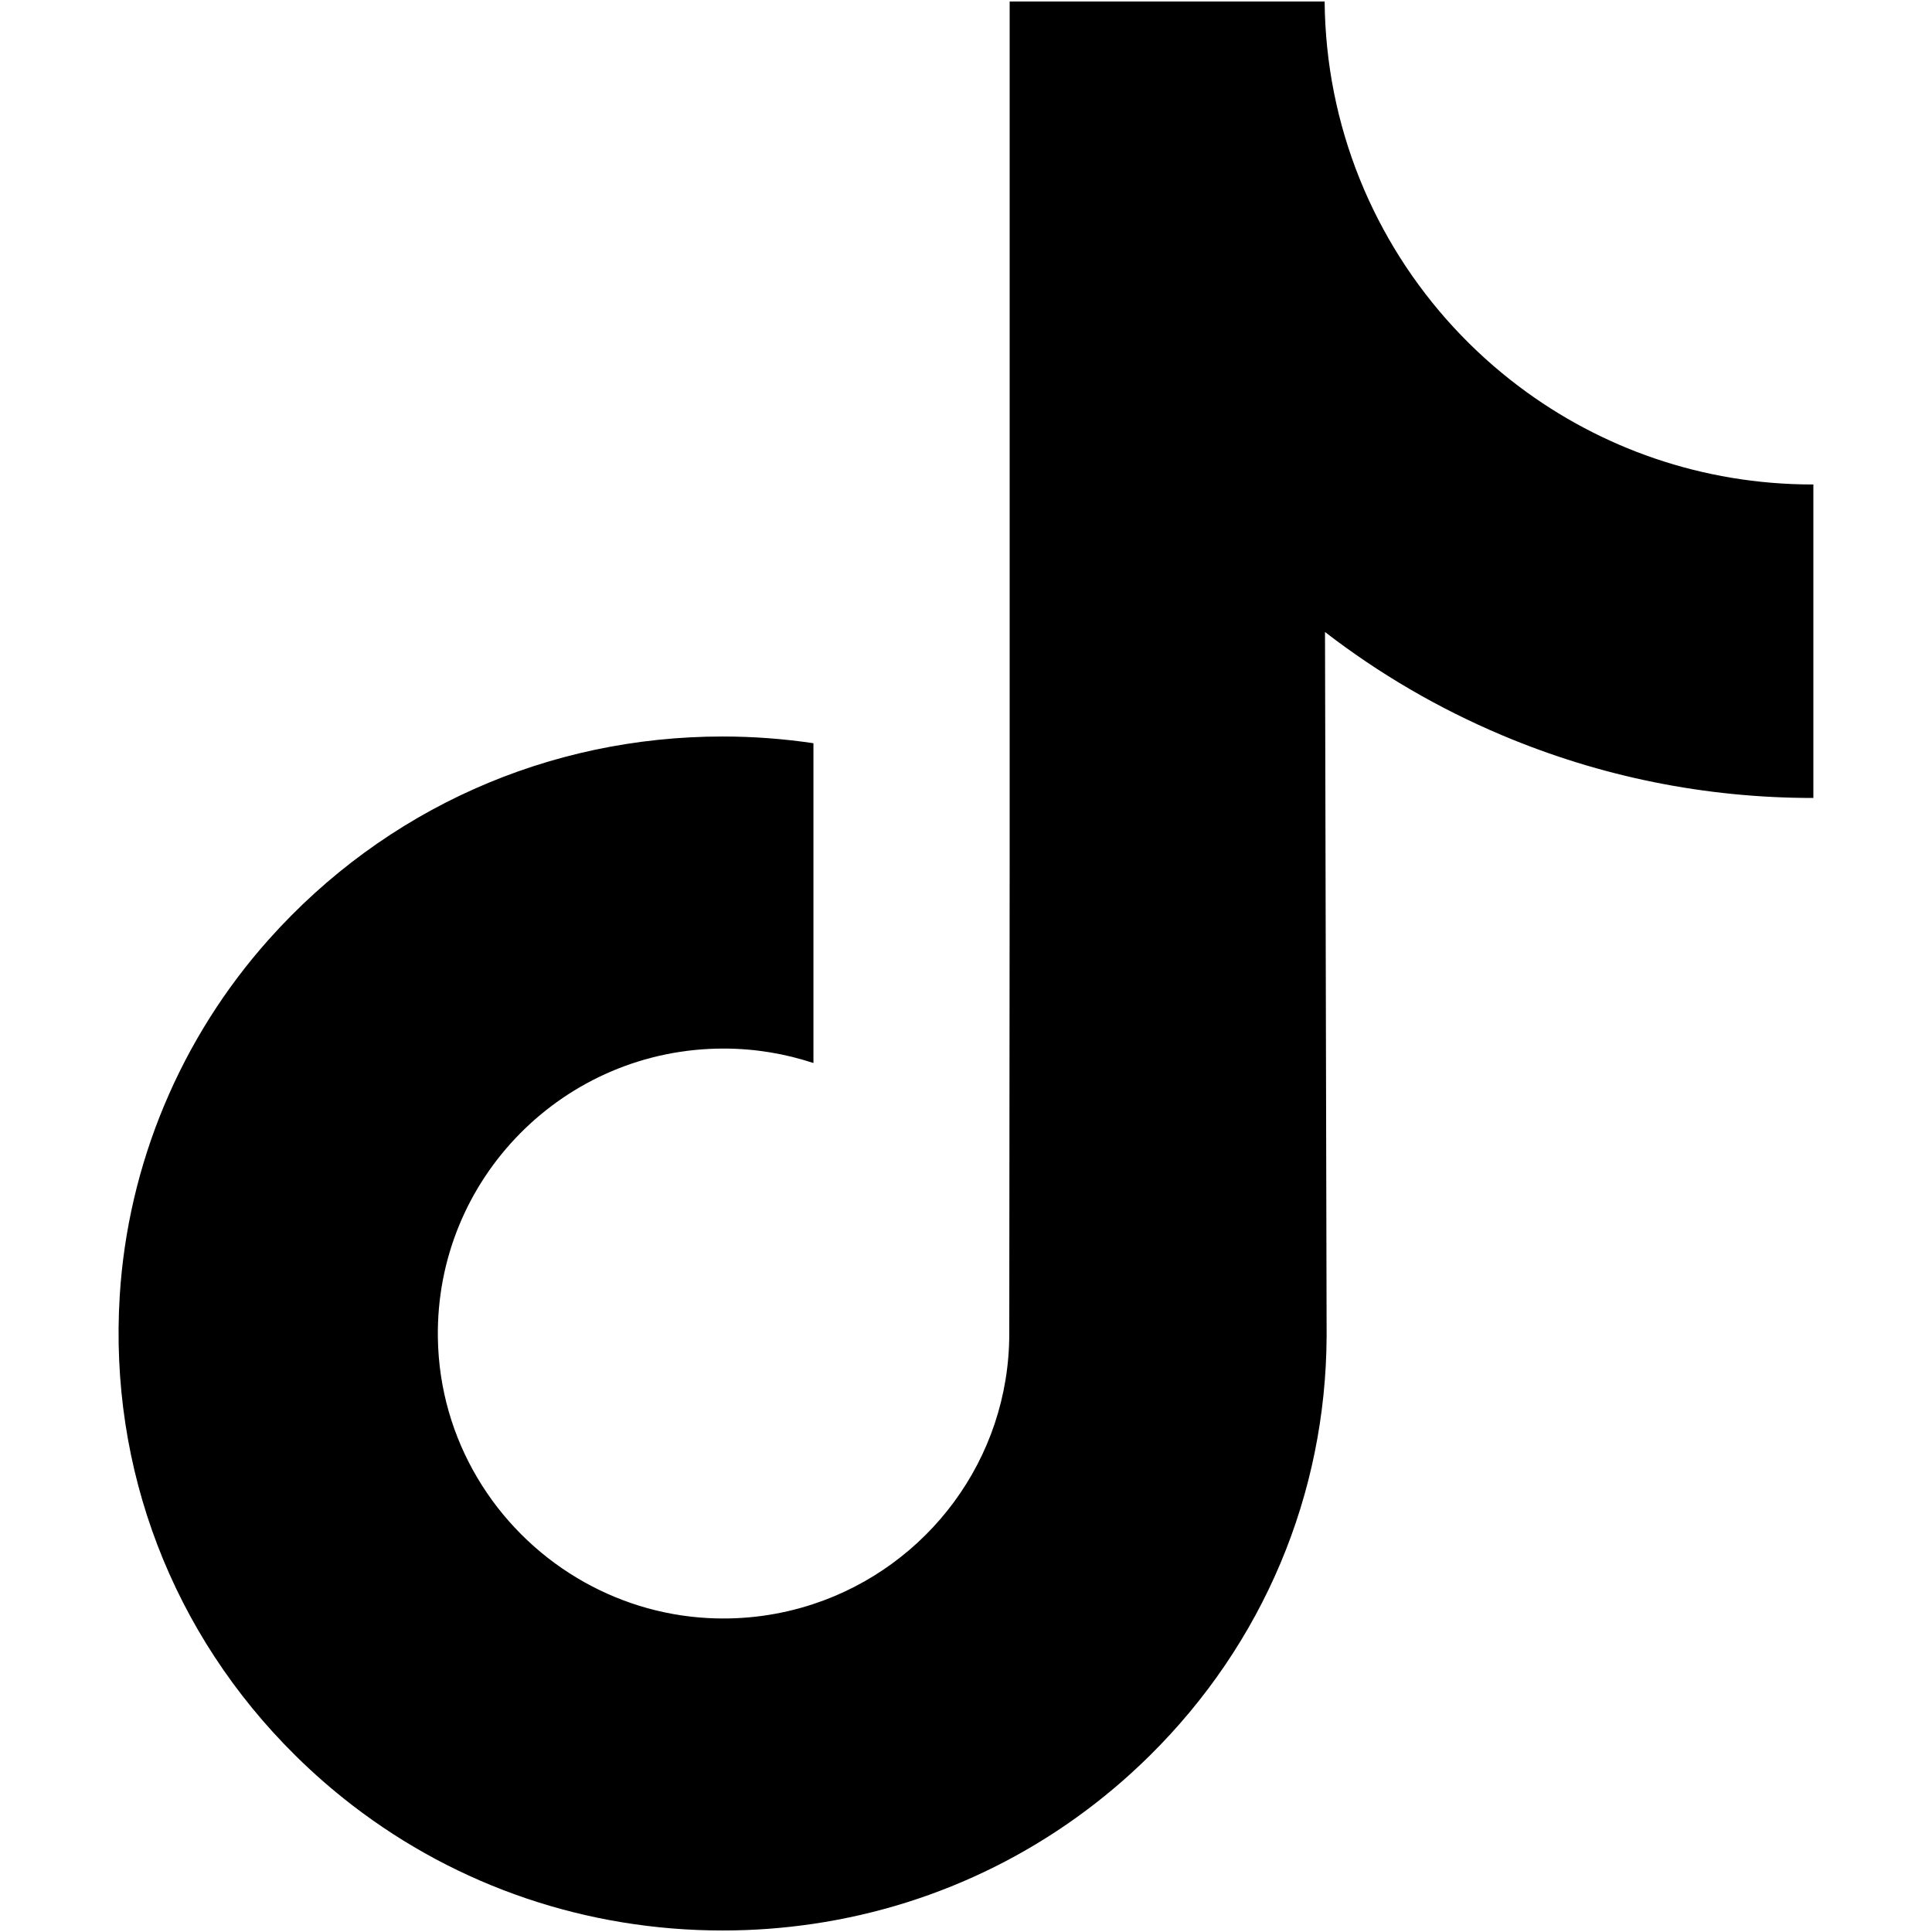
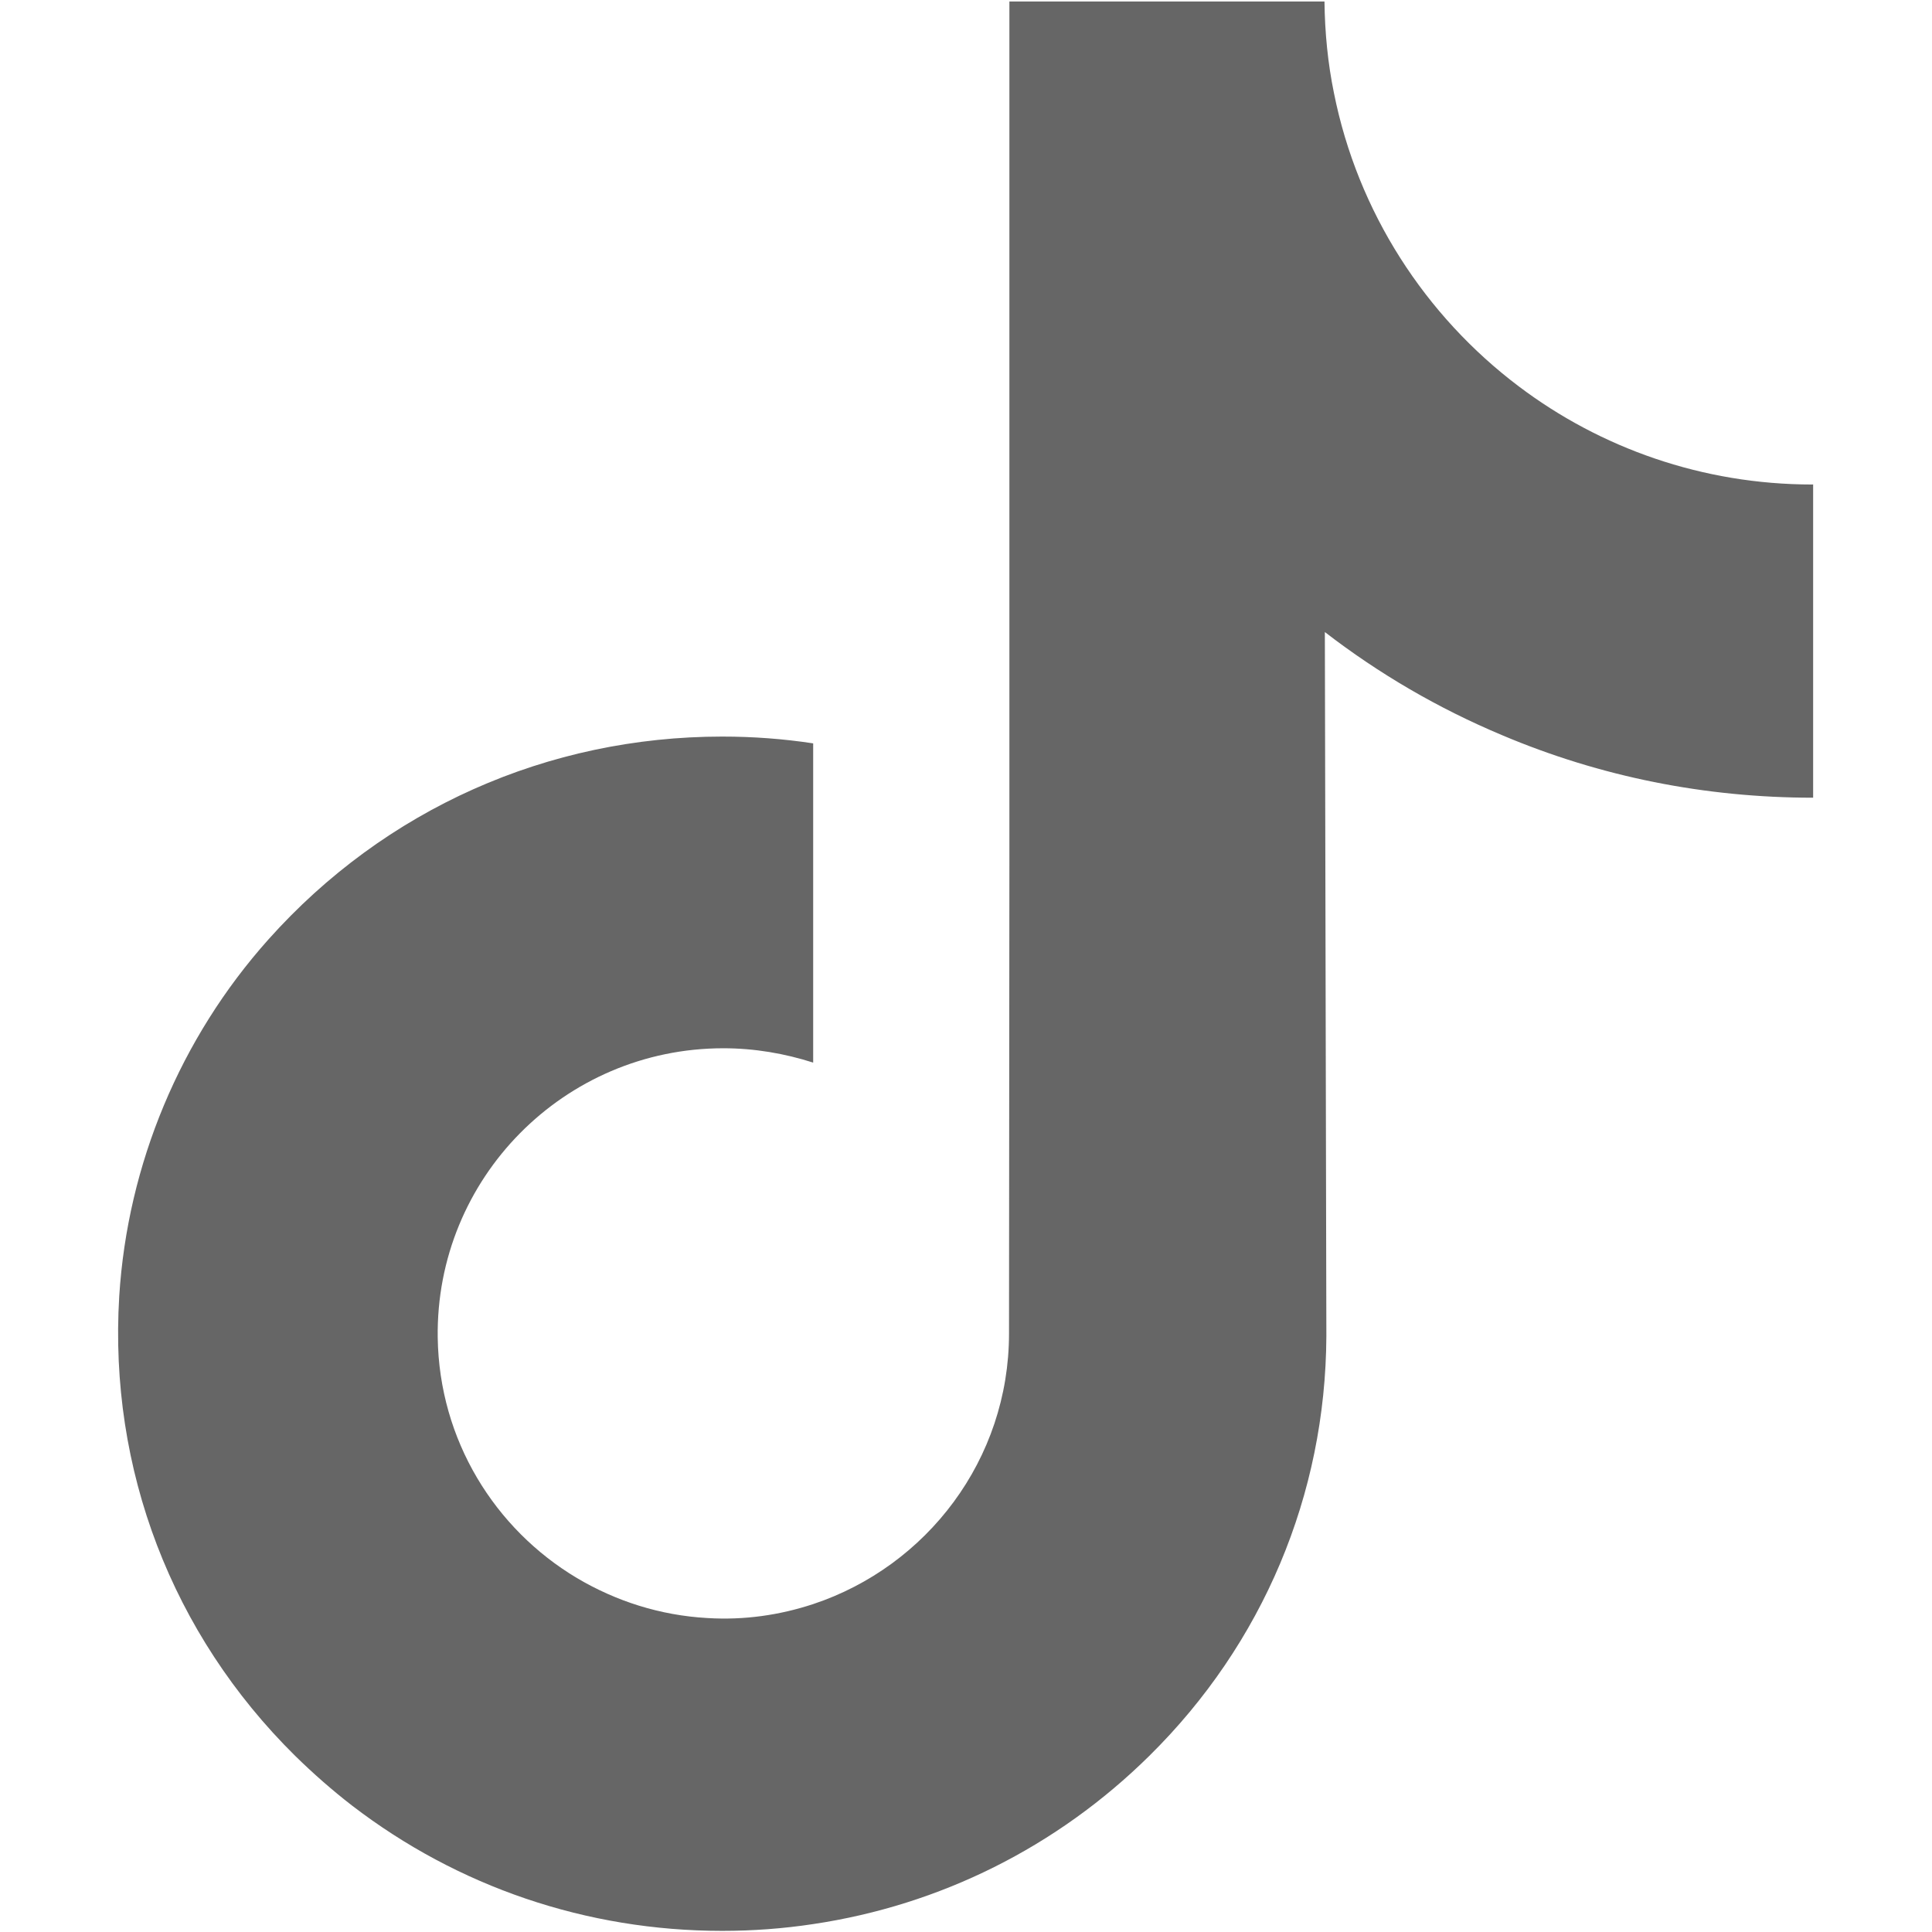
- <svg xmlns="http://www.w3.org/2000/svg" id="Capa_1" enable-background="new 0 0 512 512" height="512" viewBox="0 0 512 512" width="512">
+ <svg xmlns="http://www.w3.org/2000/svg" version="1.1" id="Capa_1" x="0px" y="0px" viewBox="0 0 512 512" style="enable-background:new 0 0 512 512;" xml:space="preserve">
+   <style type="text/css">
+ 	.st0{fill:#666666;}
+ </style>
  <g>
-     <path d="m480.32 128.39c-29.22 0-56.18-9.68-77.83-26.01-24.83-18.72-42.67-46.18-48.97-77.83-1.56-7.82-2.4-15.89-2.48-24.16h-83.47v228.08l-.1 124.93c0 33.4-21.75 61.72-51.9 71.68-8.75 2.89-18.2 4.26-28.04 3.72-12.56-.69-24.33-4.48-34.56-10.6-21.77-13.02-36.53-36.64-36.93-63.66-.63-42.23 33.51-76.66 75.71-76.66 8.33 0 16.33 1.36 23.82 3.83v-62.34-22.41c-7.9-1.17-15.94-1.78-24.07-1.78-46.19 0-89.39 19.2-120.27 53.79-23.34 26.14-37.34 59.49-39.5 94.46-2.83 45.94 13.98 89.61 46.58 121.83 4.79 4.73 9.82 9.12 15.08 13.17 27.95 21.51 62.12 33.17 98.11 33.17 8.13 0 16.17-.6 24.07-1.77 33.62-4.98 64.64-20.37 89.12-44.57 30.08-29.73 46.7-69.2 46.88-111.21l-.43-186.56c14.35 11.07 30.04 20.23 46.88 27.34 26.19 11.05 53.96 16.65 82.54 16.64v-60.61-22.49c.02.02-.22.02-.24.02z" />
+     <path class="st0" d="M480.3,128.4c-29.2,0-56.2-9.7-77.8-26c-24.8-18.7-42.7-46.2-49-77.8c-1.6-7.8-2.4-15.9-2.5-24.2h-83.5v228.1   l-0.1,124.9c0,33.4-21.8,61.7-51.9,71.7c-8.8,2.9-18.2,4.3-28,3.7c-12.6-0.7-24.3-4.5-34.6-10.6c-21.8-13-36.5-36.6-36.9-63.7   c-0.6-42.2,33.5-76.7,75.7-76.7c8.3,0,16.3,1.4,23.8,3.8v-62.3V197c-7.9-1.2-15.9-1.8-24.1-1.8c-46.2,0-89.4,19.2-120.3,53.8   c-23.3,26.1-37.3,59.5-39.5,94.5c-2.8,45.9,14,89.6,46.6,121.8c4.8,4.7,9.8,9.1,15.1,13.2c28,21.5,62.1,33.2,98.1,33.2   c8.1,0,16.2-0.6,24.1-1.8c33.6-5,64.6-20.4,89.1-44.6c30.1-29.7,46.7-69.2,46.9-111.2l-0.4-186.6c14.4,11.1,30,20.2,46.9,27.3   c26.2,11.1,54,16.6,82.5,16.6v-60.6v-22.5C480.6,128.4,480.3,128.4,480.3,128.4L480.3,128.4z" />
  </g>
</svg>
